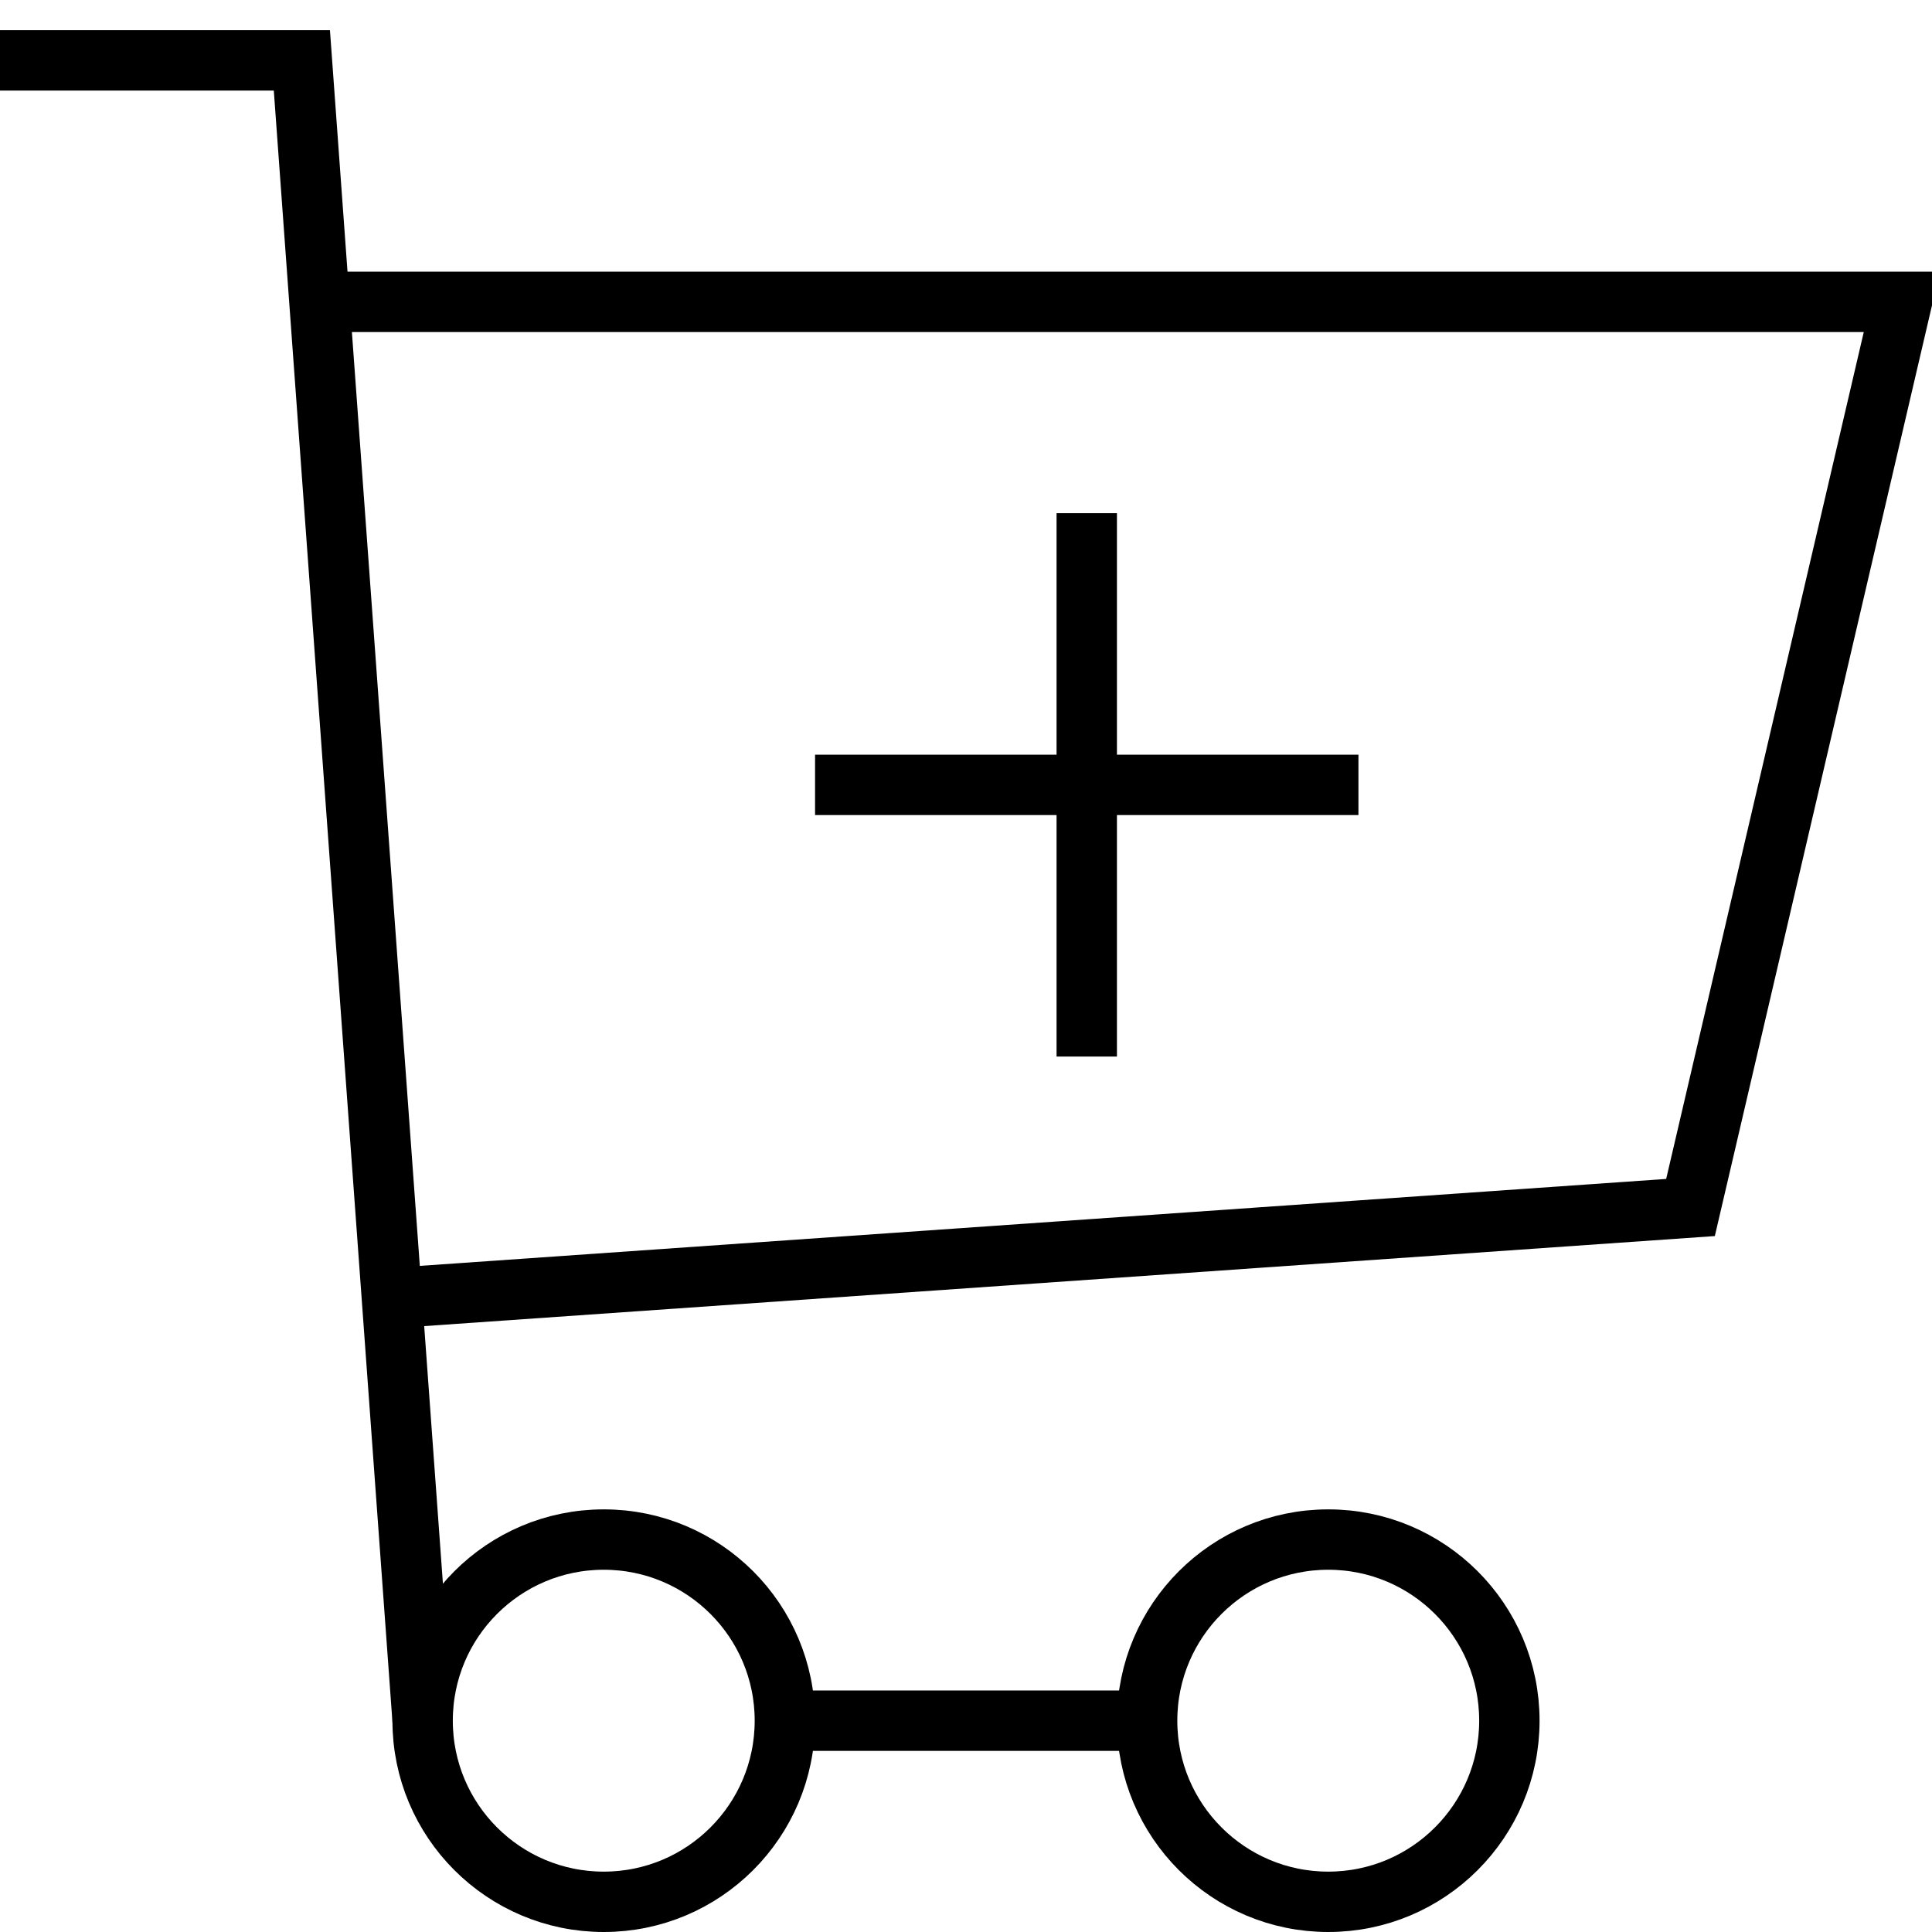
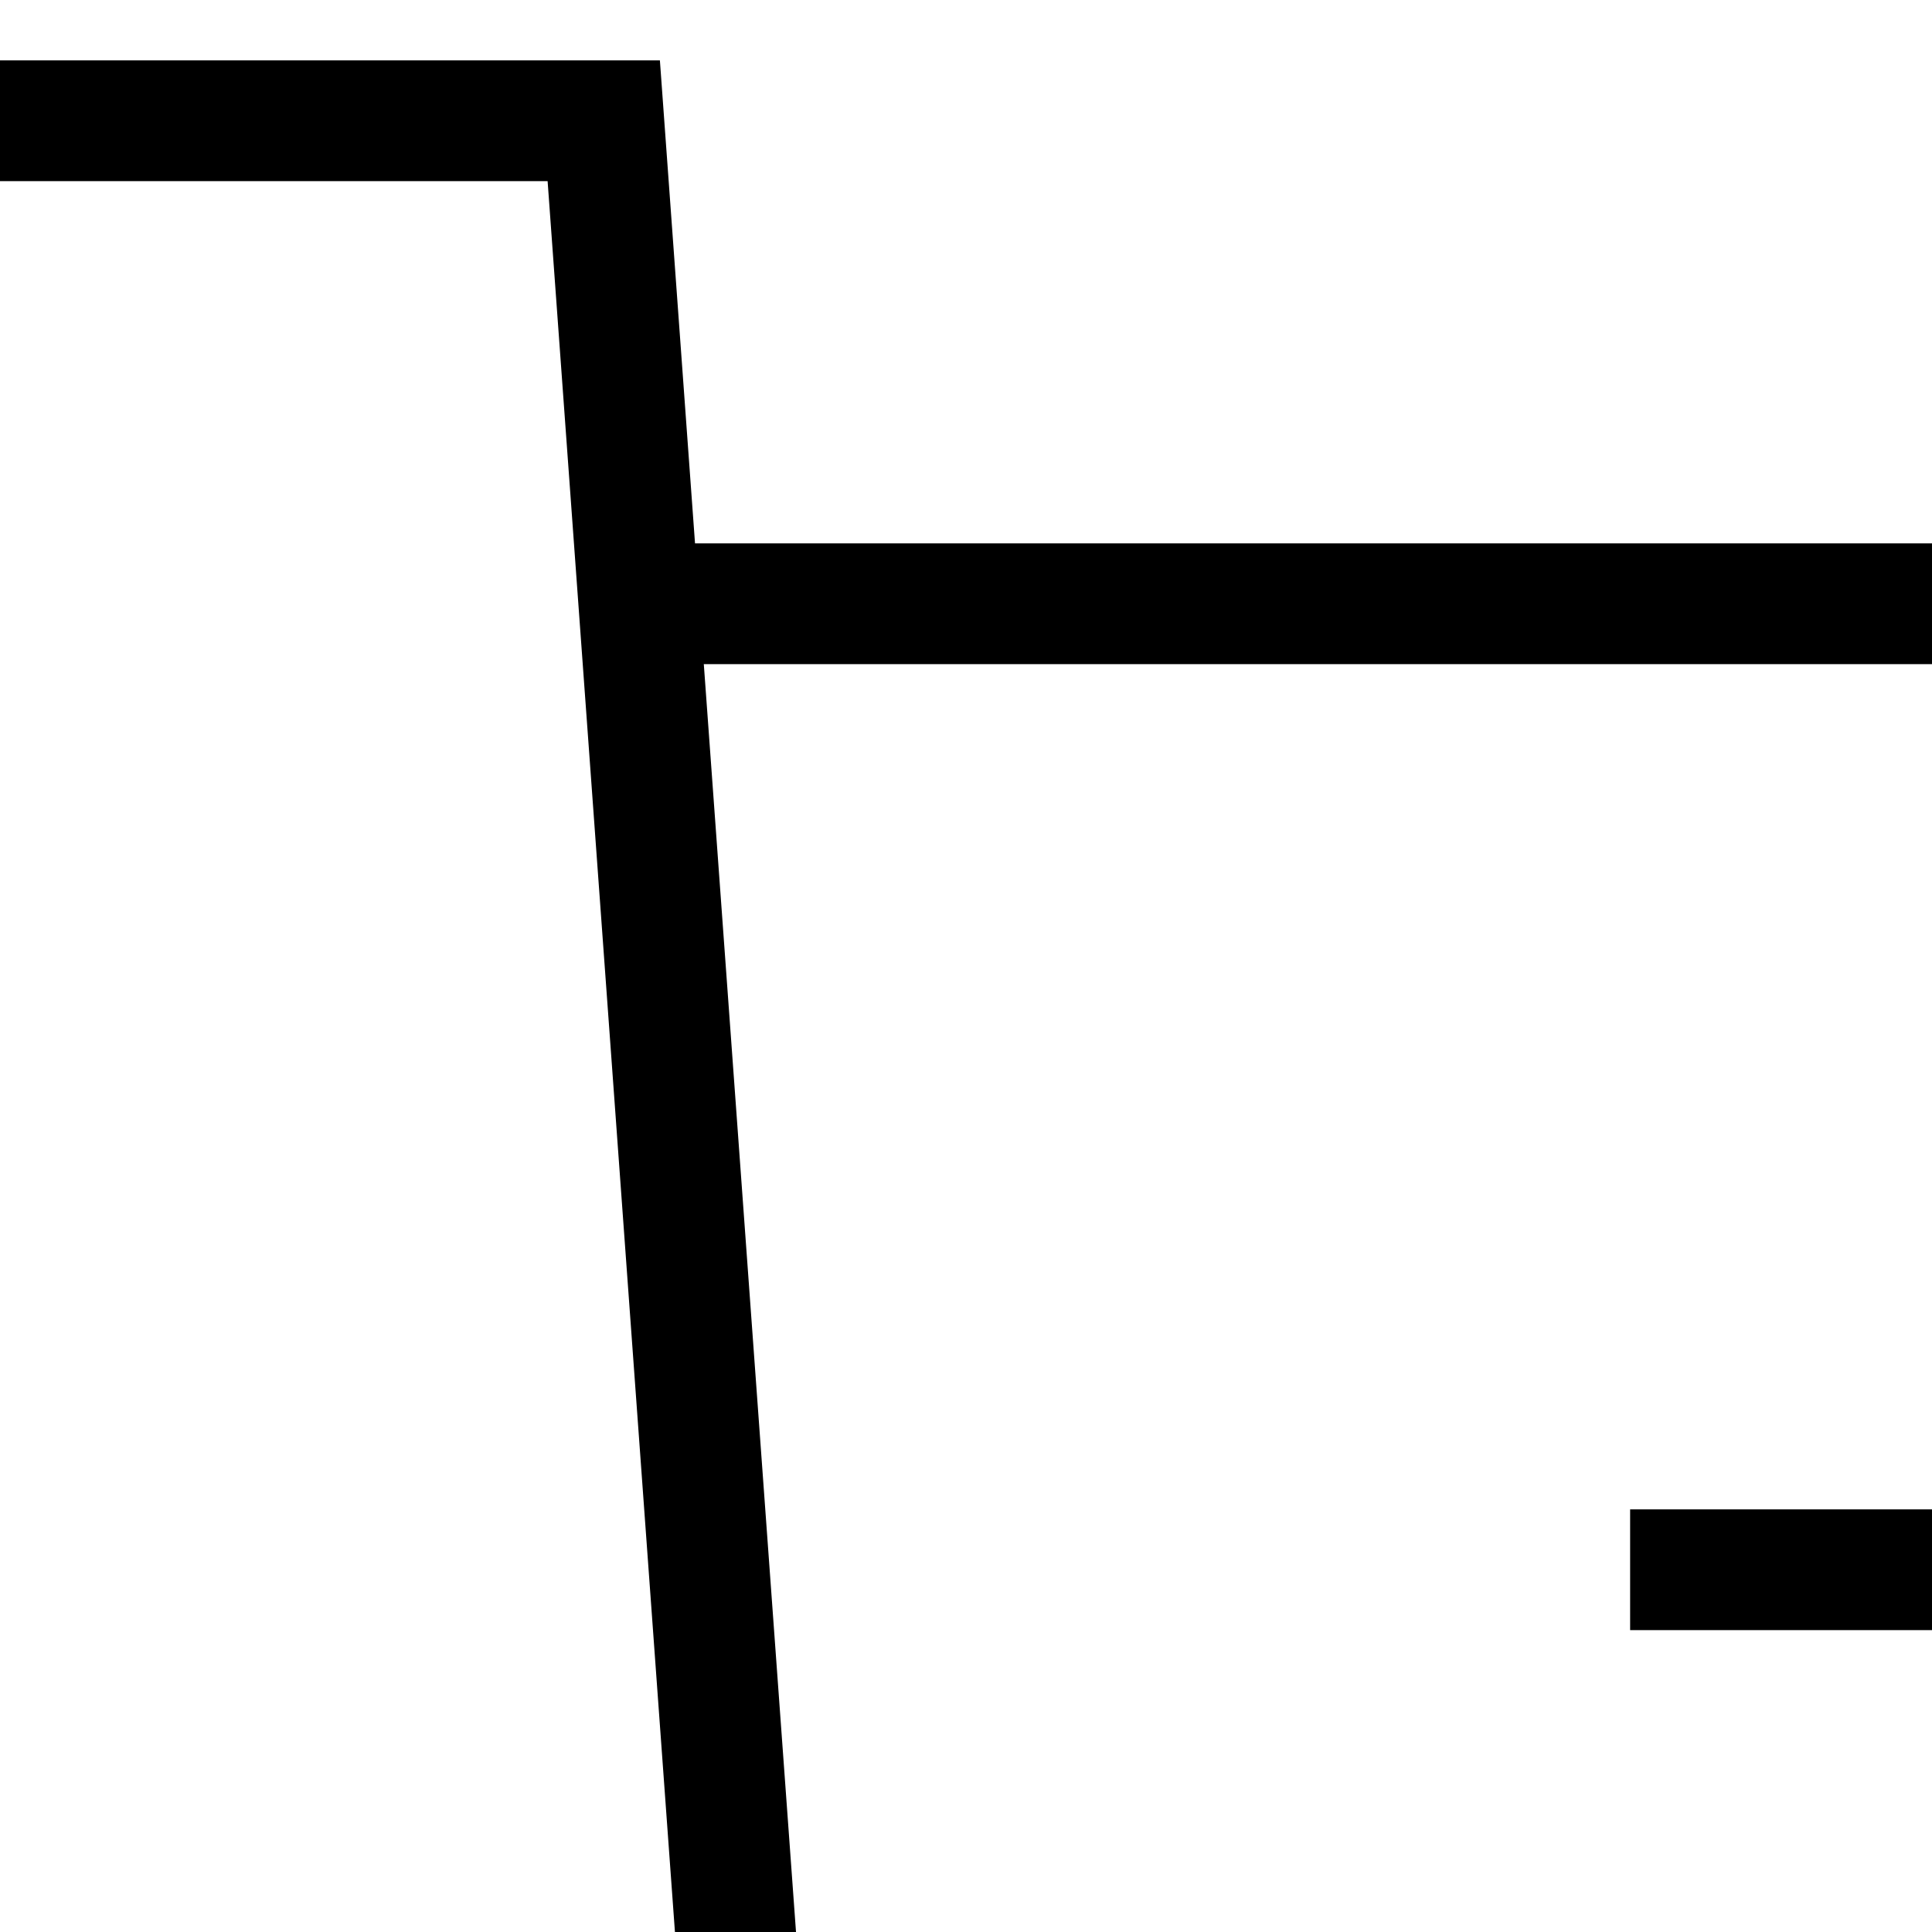
- <svg xmlns="http://www.w3.org/2000/svg" version="1.0" id="Layer_1" x="0px" y="0px" width="64px" height="64px" viewBox="0 0 64 64" enable-background="new 0 0 64 64" xml:space="preserve">
+ <svg xmlns="http://www.w3.org/2000/svg" version="1.0" id="Layer_1" x="0px" y="0px" width="8px" height="8px" viewBox="0 0 32 32" enable-background="new 0 0 64 64" xml:space="preserve">
  <circle fill="none" stroke="#000000" stroke-width="2" stroke-miterlimit="10" cx="20" cy="57" r="6" />
  <circle fill="none" stroke="#000000" stroke-width="2" stroke-miterlimit="10" cx="44" cy="57" r="6" />
  <line fill="none" stroke="#000000" stroke-width="2" stroke-miterlimit="10" x1="26" y1="57" x2="38" y2="57" />
  <polyline fill="none" stroke="#000000" stroke-width="2" stroke-miterlimit="10" points="14,57 10,2 0,2 " />
  <polyline fill="none" stroke="#000000" stroke-width="2" stroke-miterlimit="10" points="13,43 56,40 63,10 11,10 " />
  <line fill="none" stroke="#000000" stroke-width="2" stroke-miterlimit="10" x1="36" y1="17" x2="36" y2="35" />
  <line fill="none" stroke="#000000" stroke-width="2" stroke-miterlimit="10" x1="45" y1="26" x2="27" y2="26" />
</svg>
